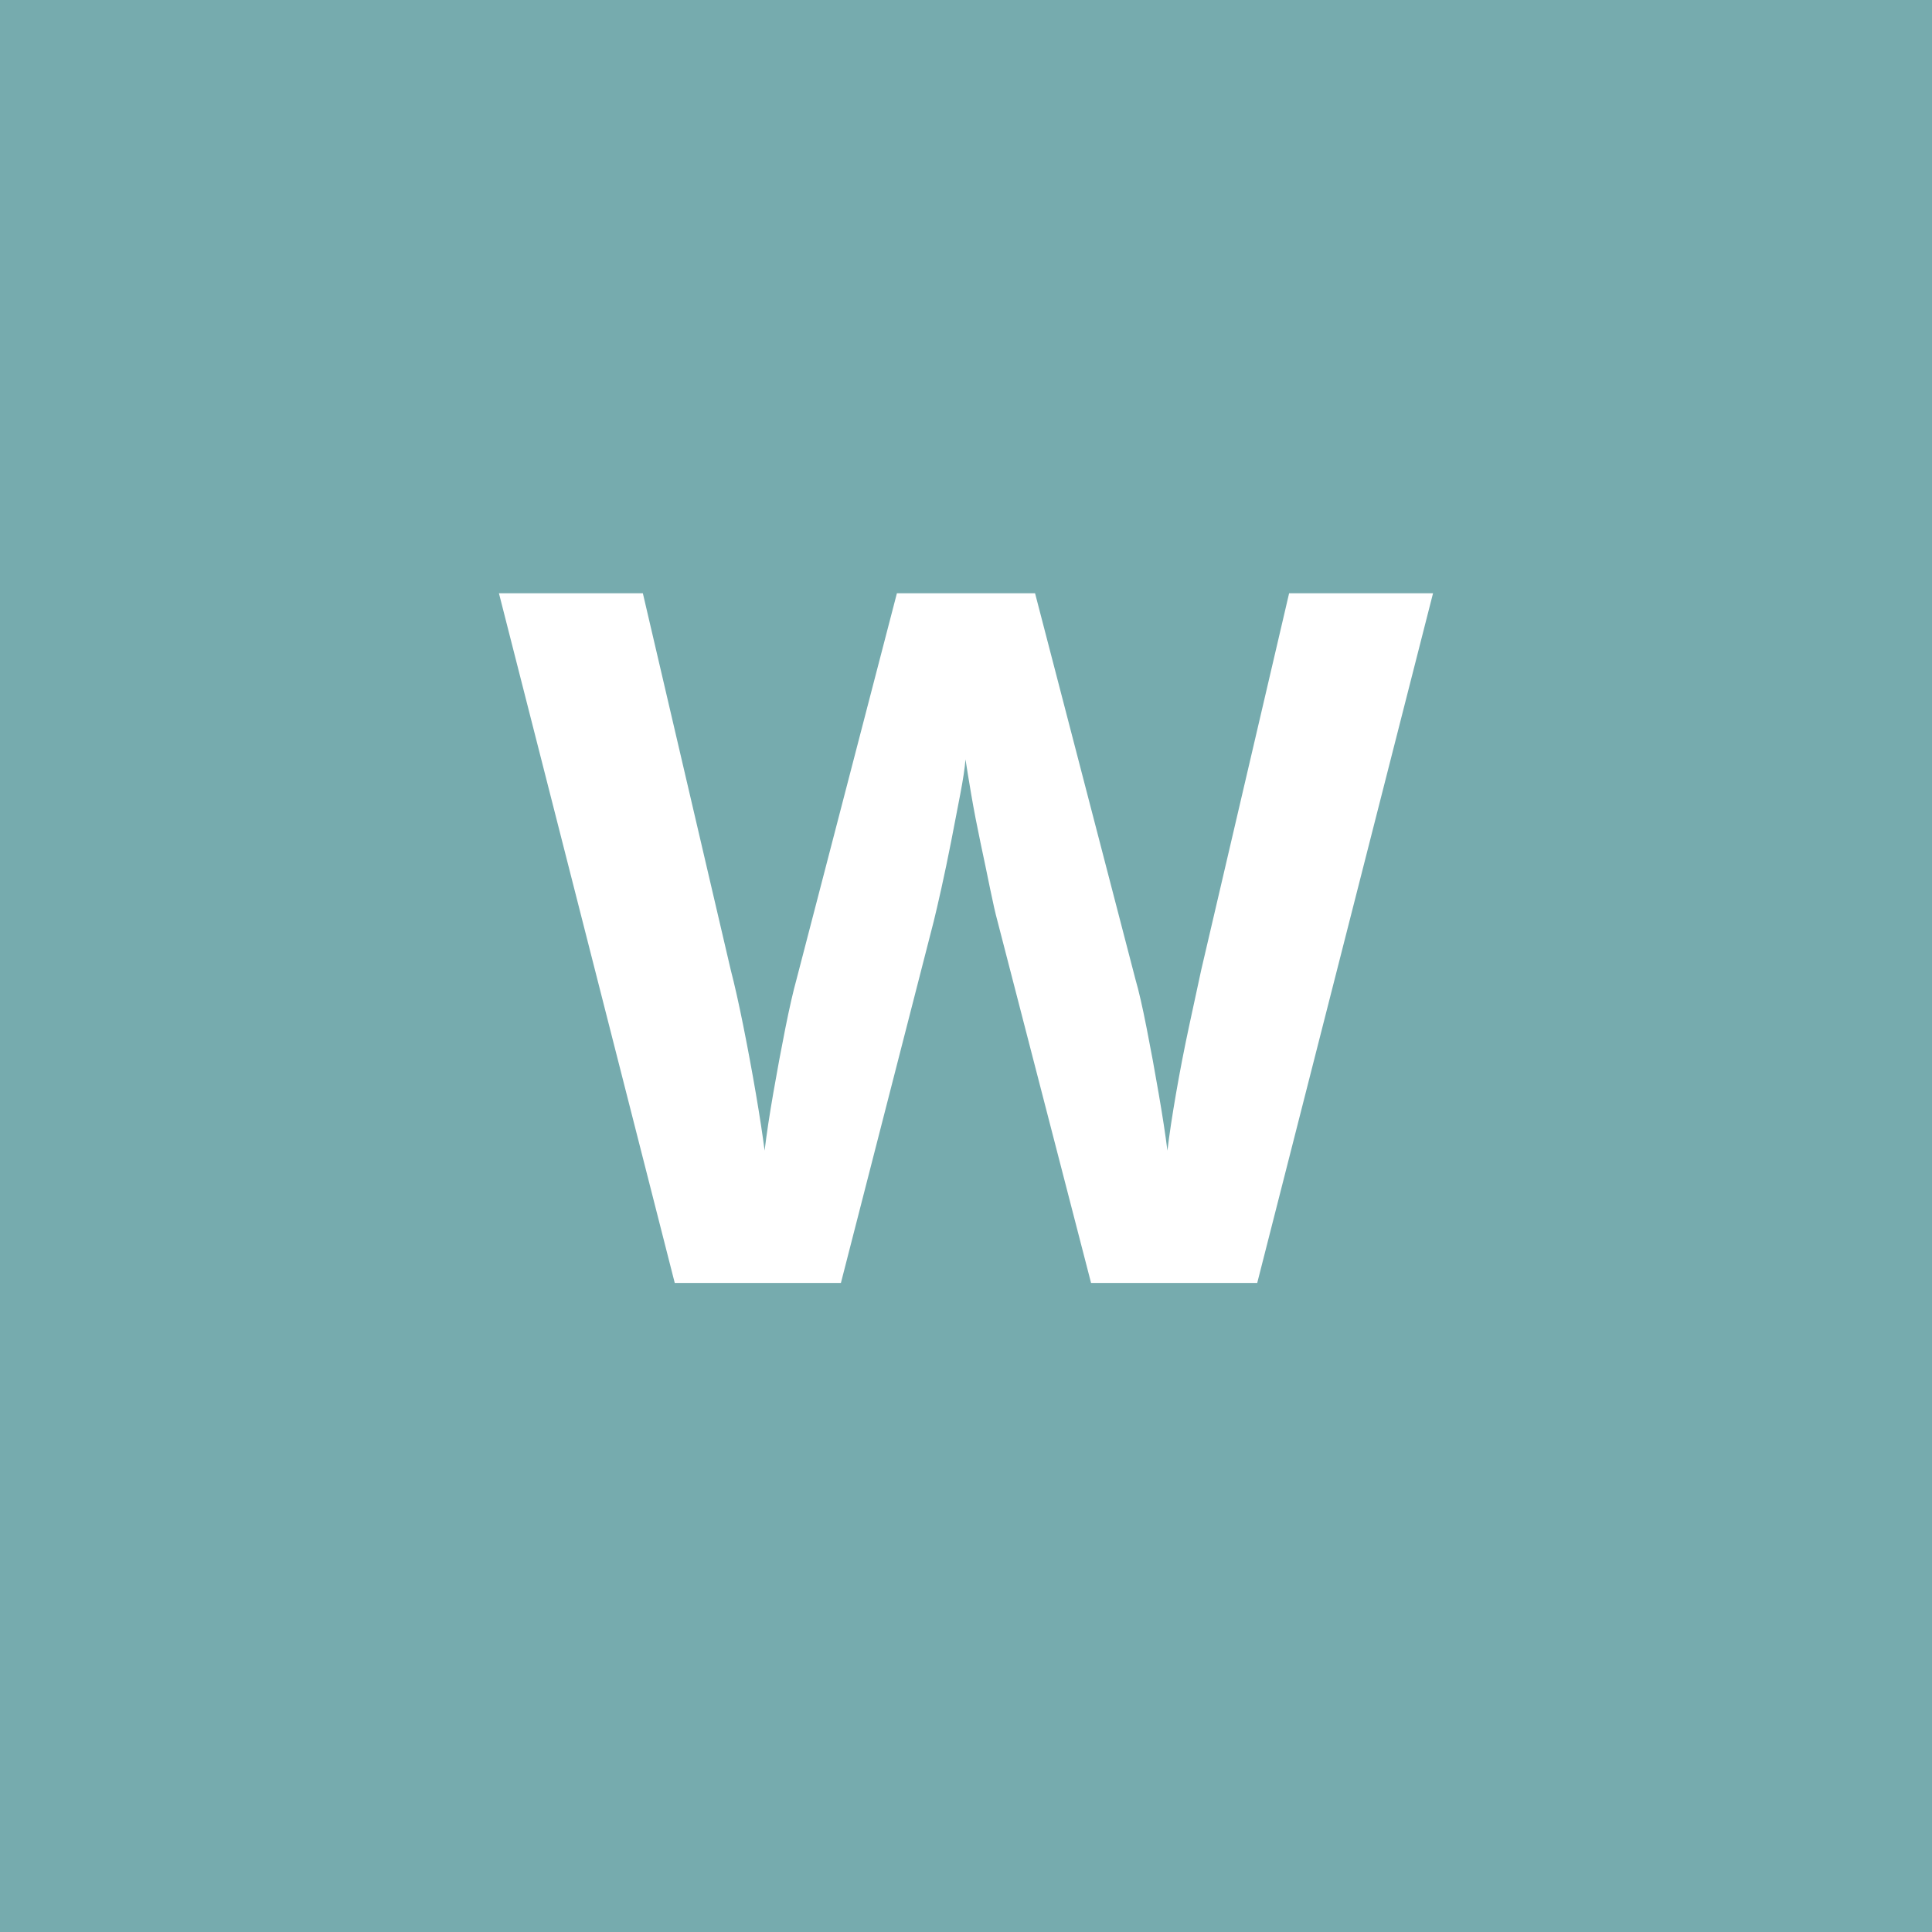
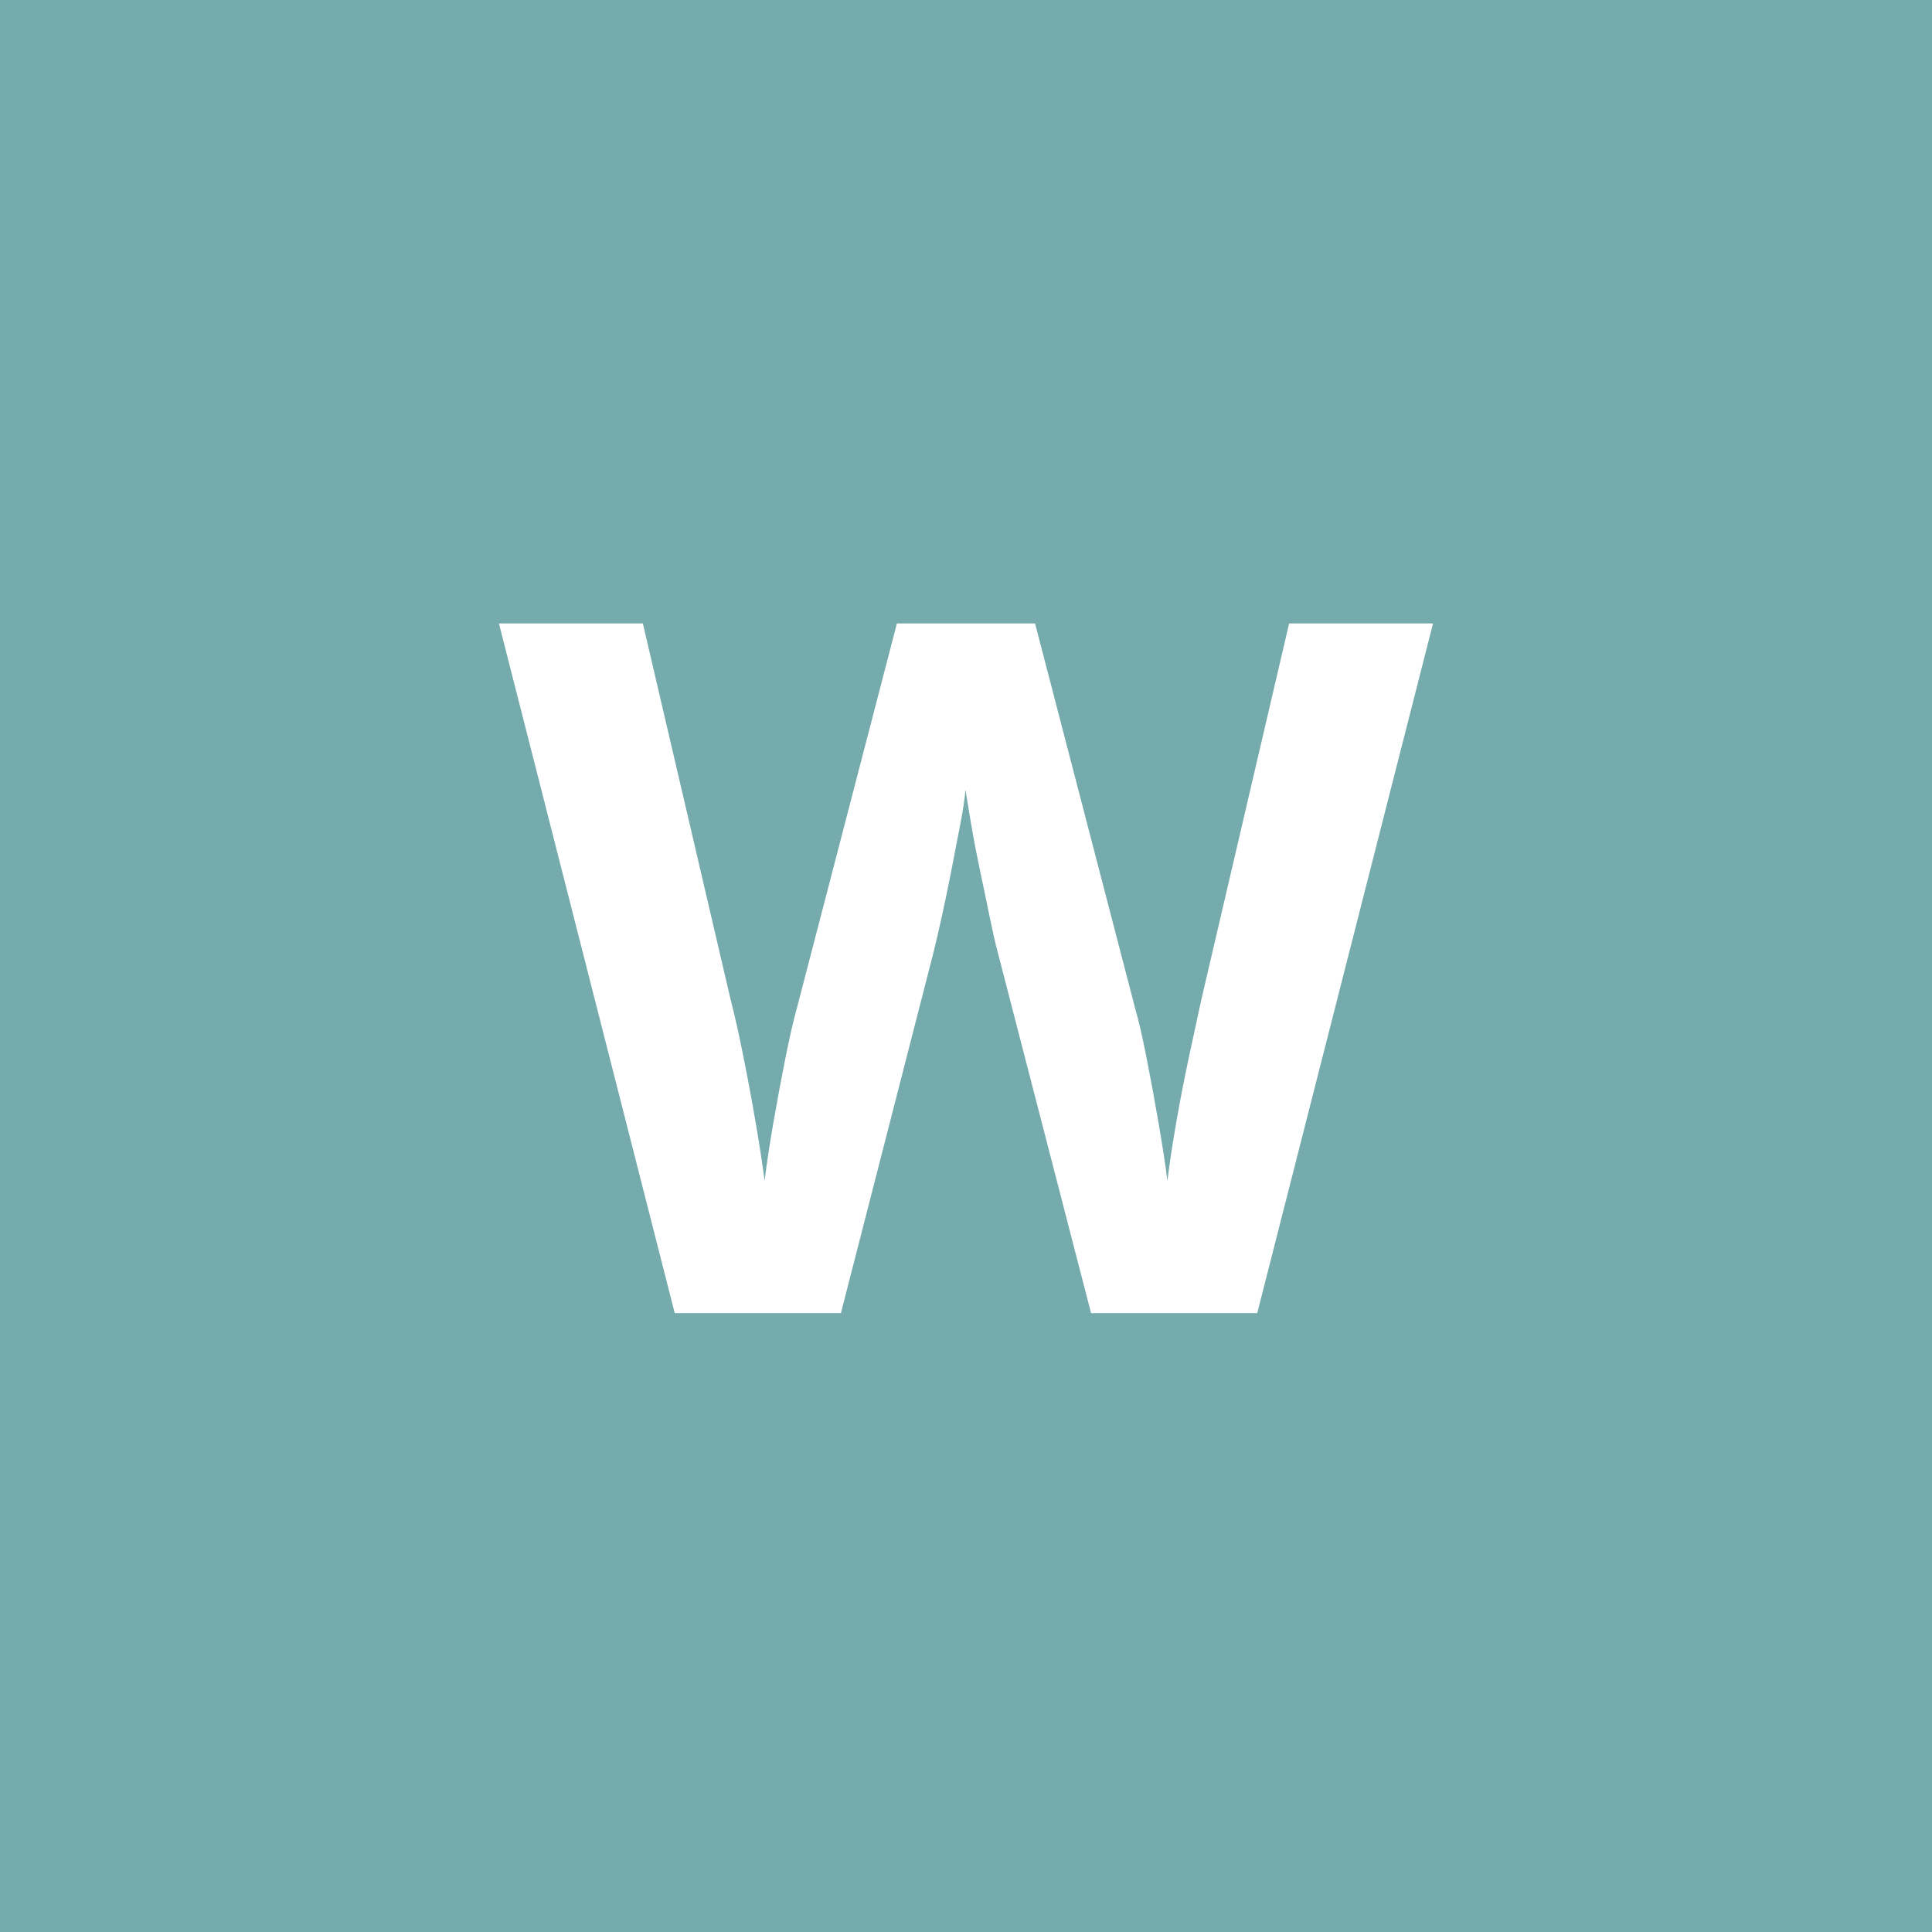
<svg xmlns="http://www.w3.org/2000/svg" viewBox="0 0 512 512" viewport-fill="#50727b">
  <style>
-         .w {
-             font: bold 256px sans-serif;
-         }
+         .w { font: bold 256px sans-serif; }
    </style>
  <rect width="512" height="512" fill="#76abae" />
-   <text x="50%" y="340" text-anchor="middle" fill="white" class="w">W</text>
+   <text x="50%" y="348" text-anchor="middle" fill="white" class="w">W</text>
</svg>
